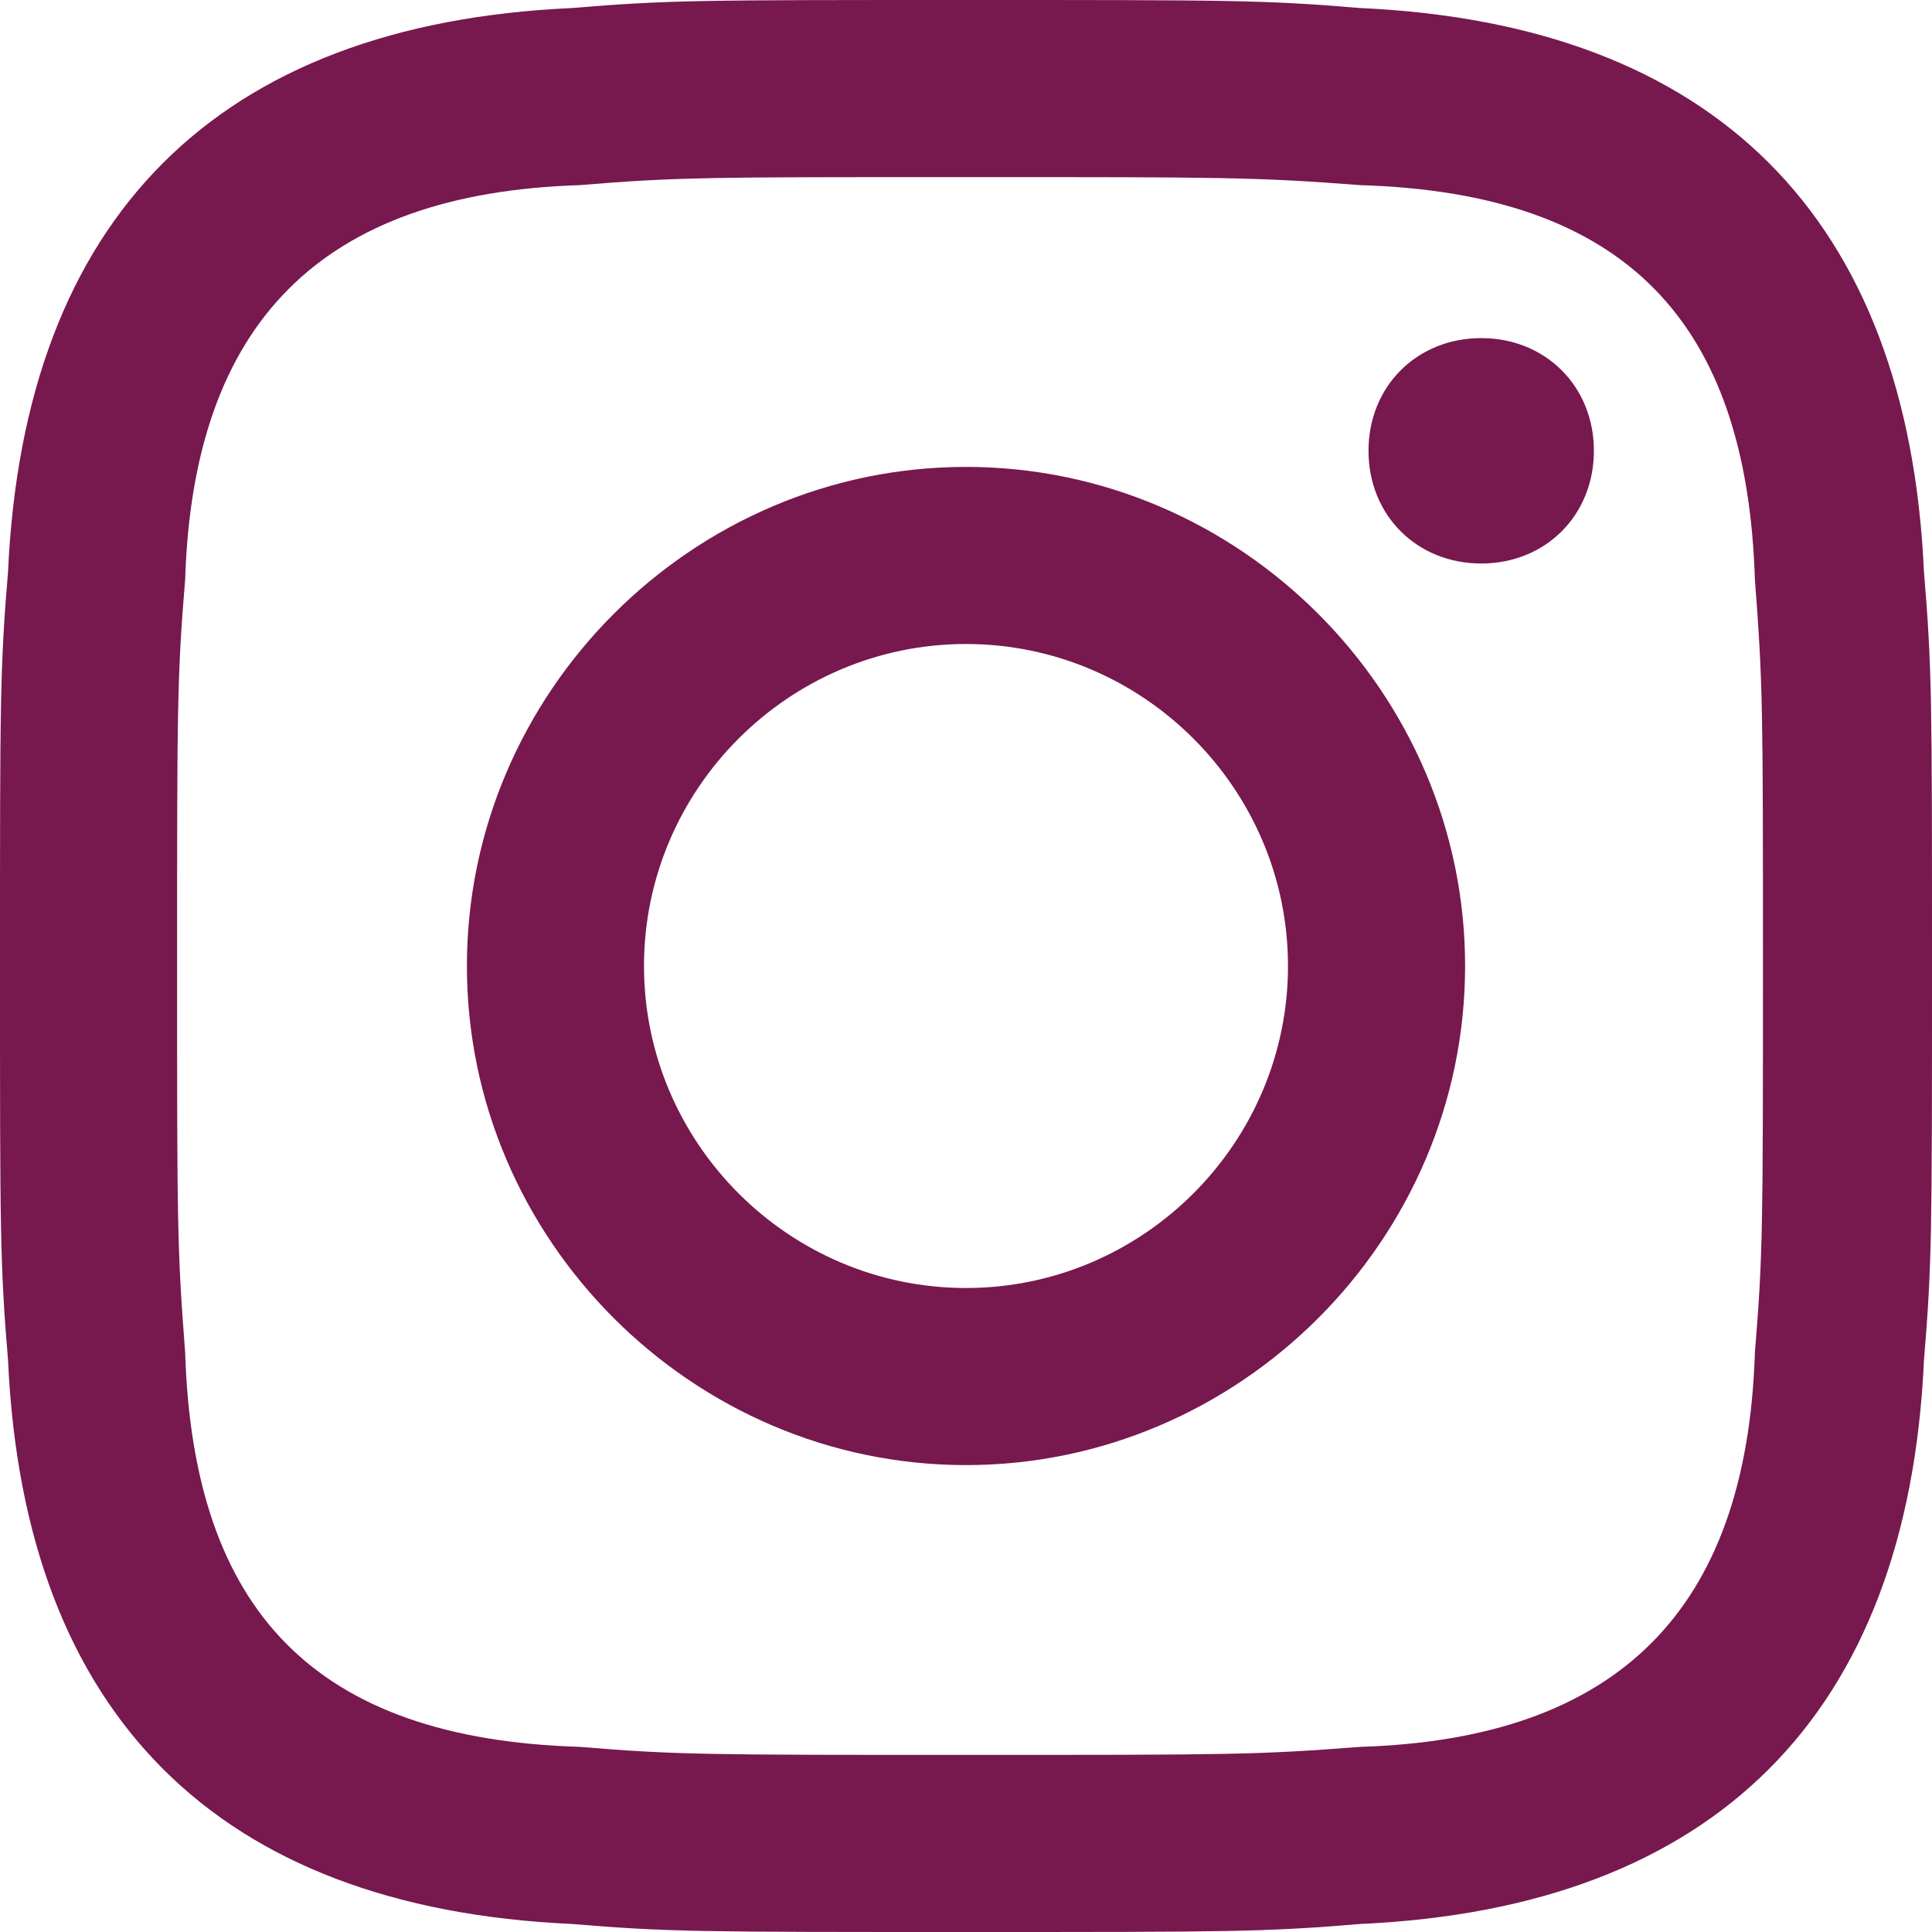
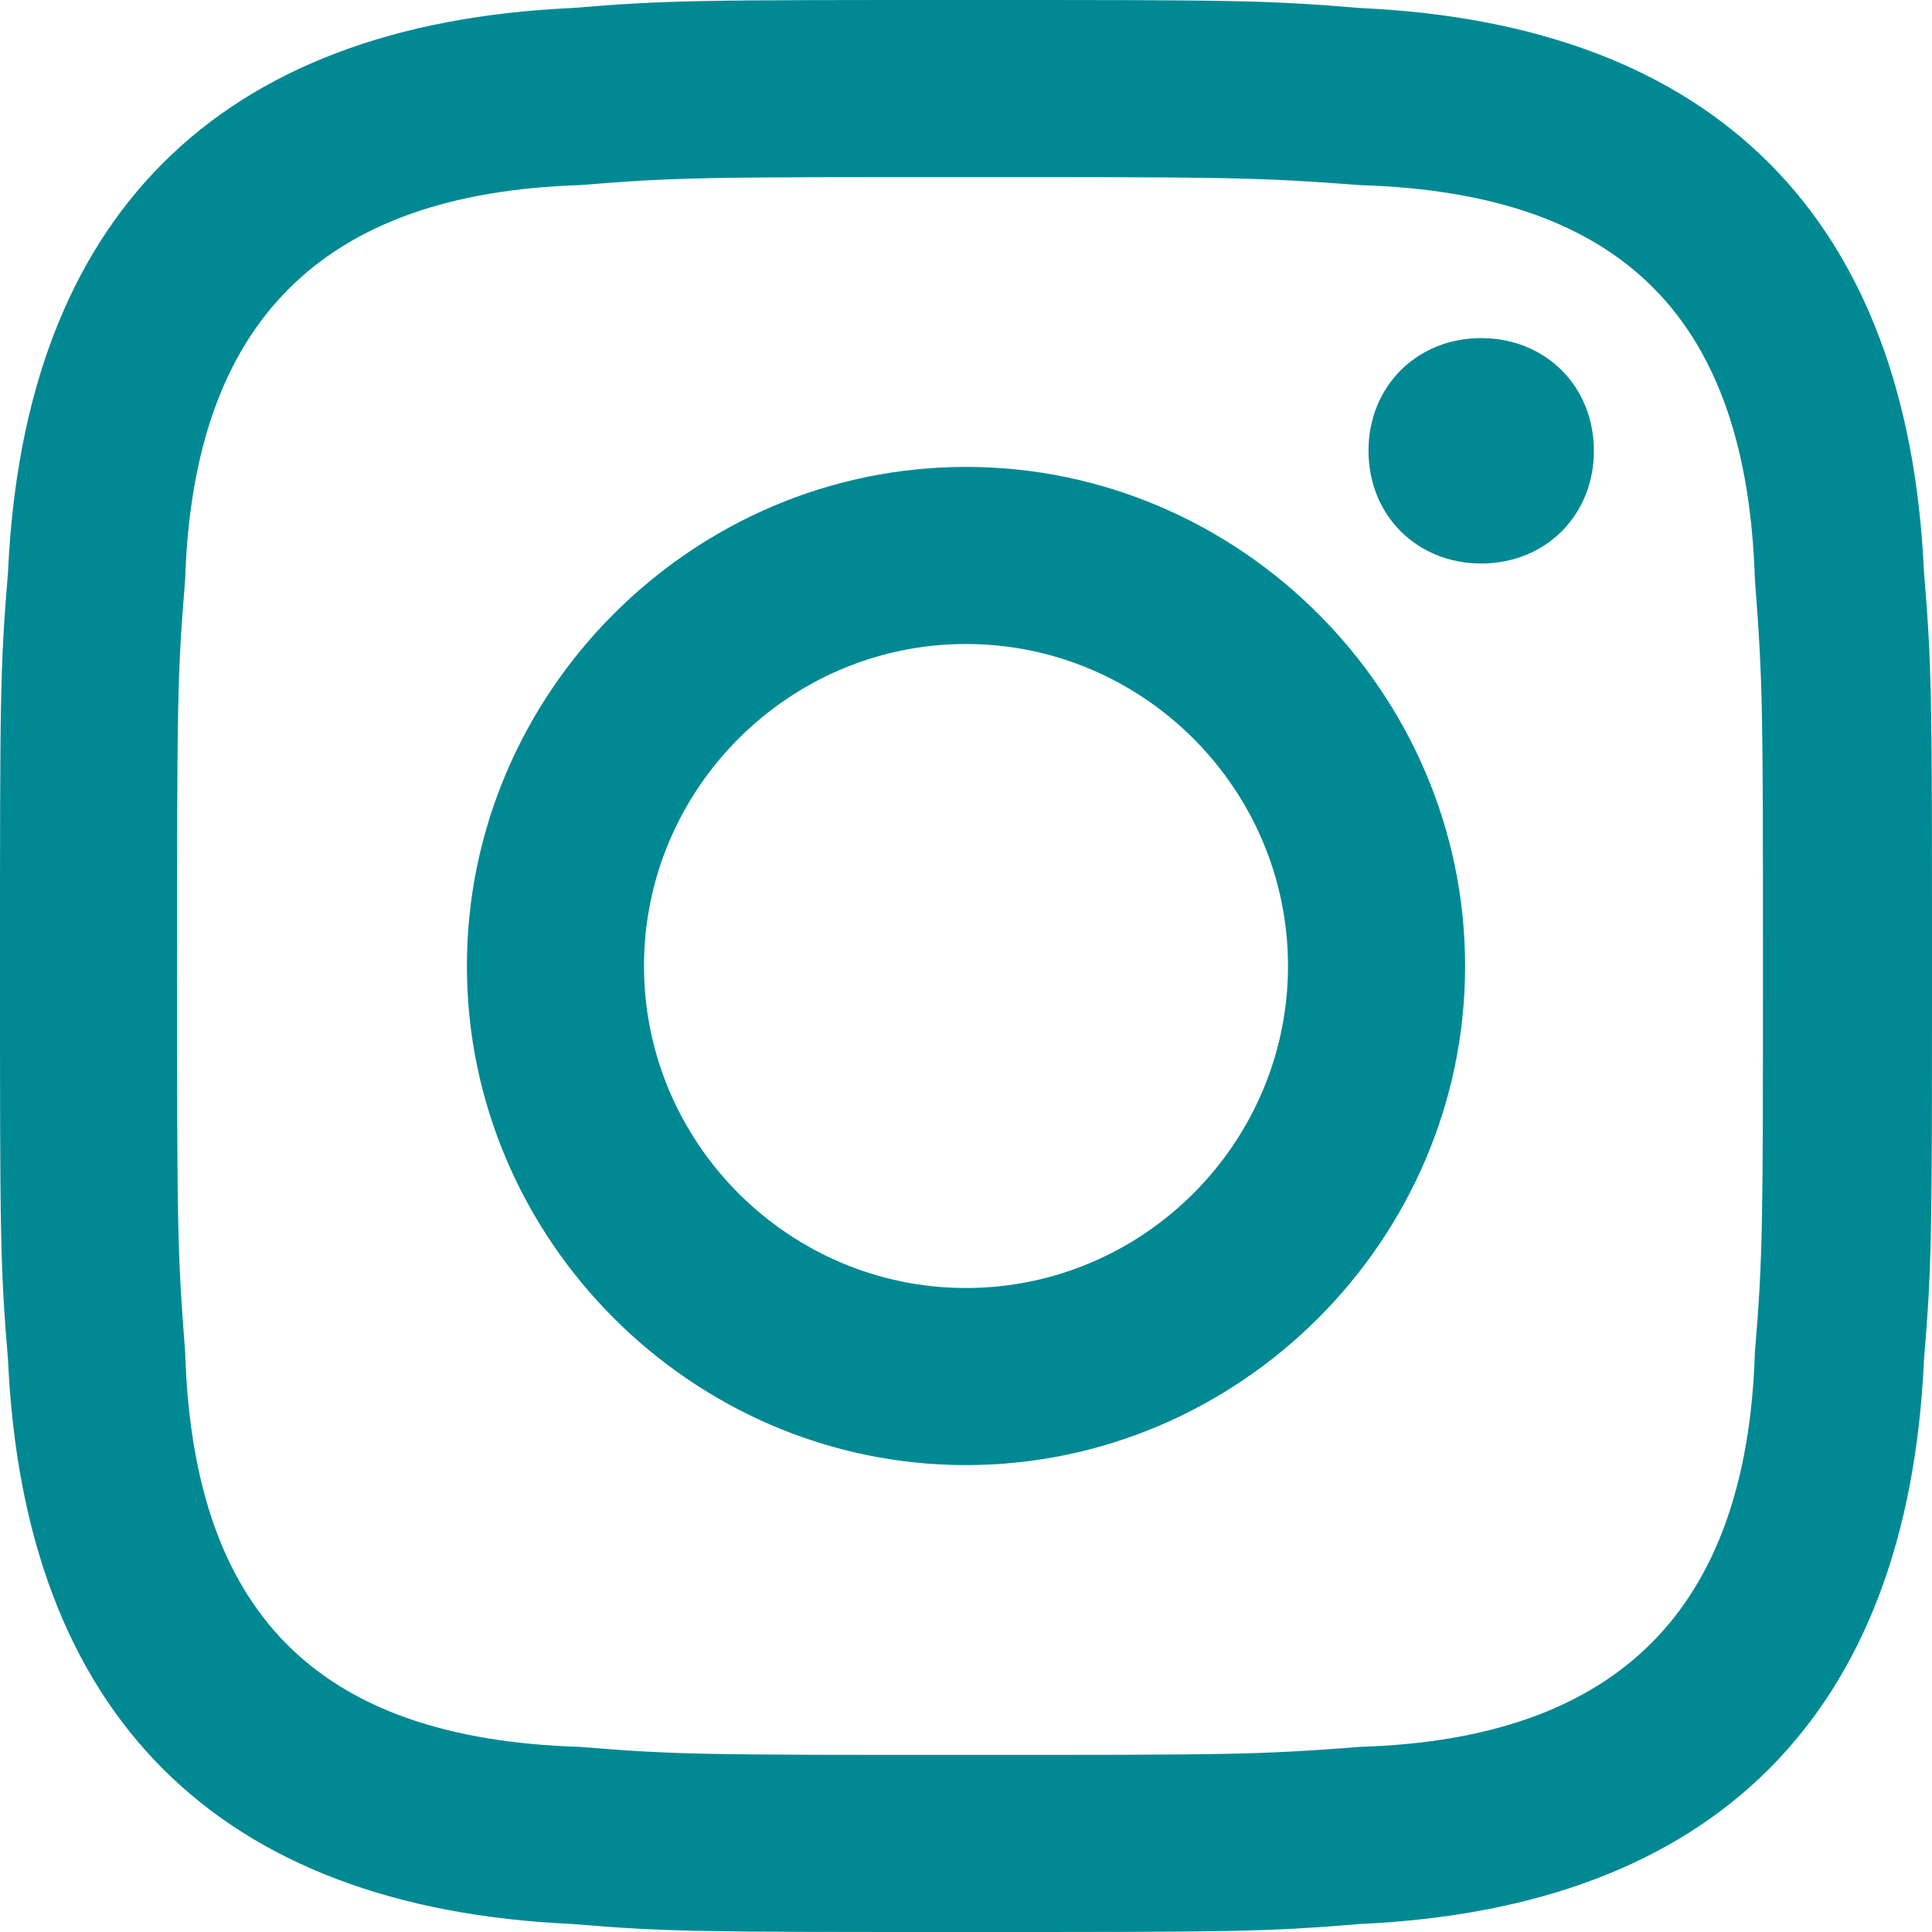
<svg xmlns="http://www.w3.org/2000/svg" version="1.1" id="Layer_1" x="0px" y="0px" viewBox="0 0 24 24" style="enable-background:new 0 0 24 24;" xml:space="preserve">
  <style type="text/css">
- 	.st0{fill:#77184E;}
+ 	.st0{fill:#008993;}
</style>
-   <path class="st0" d="M12,2.2c3.2,0,3.6,0,4.9,0.1c3.3,0.1,4.8,1.7,4.9,4.9c0.1,1.3,0.1,1.6,0.1,4.8c0,3.2,0,3.6-0.1,4.8  c-0.1,3.2-1.7,4.8-4.9,4.9c-1.3,0.1-1.6,0.1-4.9,0.1c-3.2,0-3.6,0-4.8-0.1c-3.3-0.1-4.8-1.7-4.9-4.9c-0.1-1.3-0.1-1.6-0.1-4.8  c0-3.2,0-3.6,0.1-4.8c0.1-3.2,1.7-4.8,4.9-4.9C8.4,2.2,8.8,2.2,12,2.2z M12,0C8.7,0,8.3,0,7.1,0.1c-4.4,0.2-6.8,2.6-7,7  C0,8.3,0,8.7,0,12s0,3.7,0.1,4.9c0.2,4.4,2.6,6.8,7,7C8.3,24,8.7,24,12,24s3.7,0,4.9-0.1c4.4-0.2,6.8-2.6,7-7C24,15.7,24,15.3,24,12  s0-3.7-0.1-4.9c-0.2-4.4-2.6-6.8-7-7C15.7,0,15.3,0,12,0z M12,5.8c-3.4,0-6.2,2.8-6.2,6.2s2.8,6.2,6.2,6.2s6.2-2.8,6.2-6.2  C18.2,8.6,15.4,5.8,12,5.8z M12,16c-2.2,0-4-1.8-4-4c0-2.2,1.8-4,4-4s4,1.8,4,4C16,14.2,14.2,16,12,16z M18.4,4.2  c-0.8,0-1.4,0.6-1.4,1.4S17.6,7,18.4,7c0.8,0,1.4-0.6,1.4-1.4S19.2,4.2,18.4,4.2z" />
+   <path class="st0" d="M12,2.2c3.2,0,3.6,0,4.9,0.1c3.3,0.1,4.8,1.7,4.9,4.9c0.1,1.3,0.1,1.6,0.1,4.8s0,3.6-0.1,4.8  c-0.1,3.2-1.7,4.8-4.9,4.9c-1.3,0.1-1.6,0.1-4.9,0.1c-3.2,0-3.6,0-4.8-0.1c-3.3-0.1-4.8-1.7-4.9-4.9c-0.1-1.3-0.1-1.6-0.1-4.8  s0-3.6,0.1-4.8C2.4,4,4,2.4,7.2,2.3C8.4,2.2,8.8,2.2,12,2.2z M12,0C8.7,0,8.3,0,7.1,0.1c-4.4,0.2-6.8,2.6-7,7C0,8.3,0,8.7,0,12  s0,3.7,0.1,4.9c0.2,4.4,2.6,6.8,7,7C8.3,24,8.7,24,12,24s3.7,0,4.9-0.1c4.4-0.2,6.8-2.6,7-7C24,15.7,24,15.3,24,12s0-3.7-0.1-4.9  c-0.2-4.4-2.6-6.8-7-7C15.7,0,15.3,0,12,0z M12,5.8c-3.4,0-6.2,2.8-6.2,6.2s2.8,6.2,6.2,6.2s6.2-2.8,6.2-6.2S15.4,5.8,12,5.8z   M12,16c-2.2,0-4-1.8-4-4s1.8-4,4-4s4,1.8,4,4S14.2,16,12,16z M18.4,4.2c-0.8,0-1.4,0.6-1.4,1.4S17.6,7,18.4,7s1.4-0.6,1.4-1.4  S19.2,4.2,18.4,4.2z" />
</svg>
